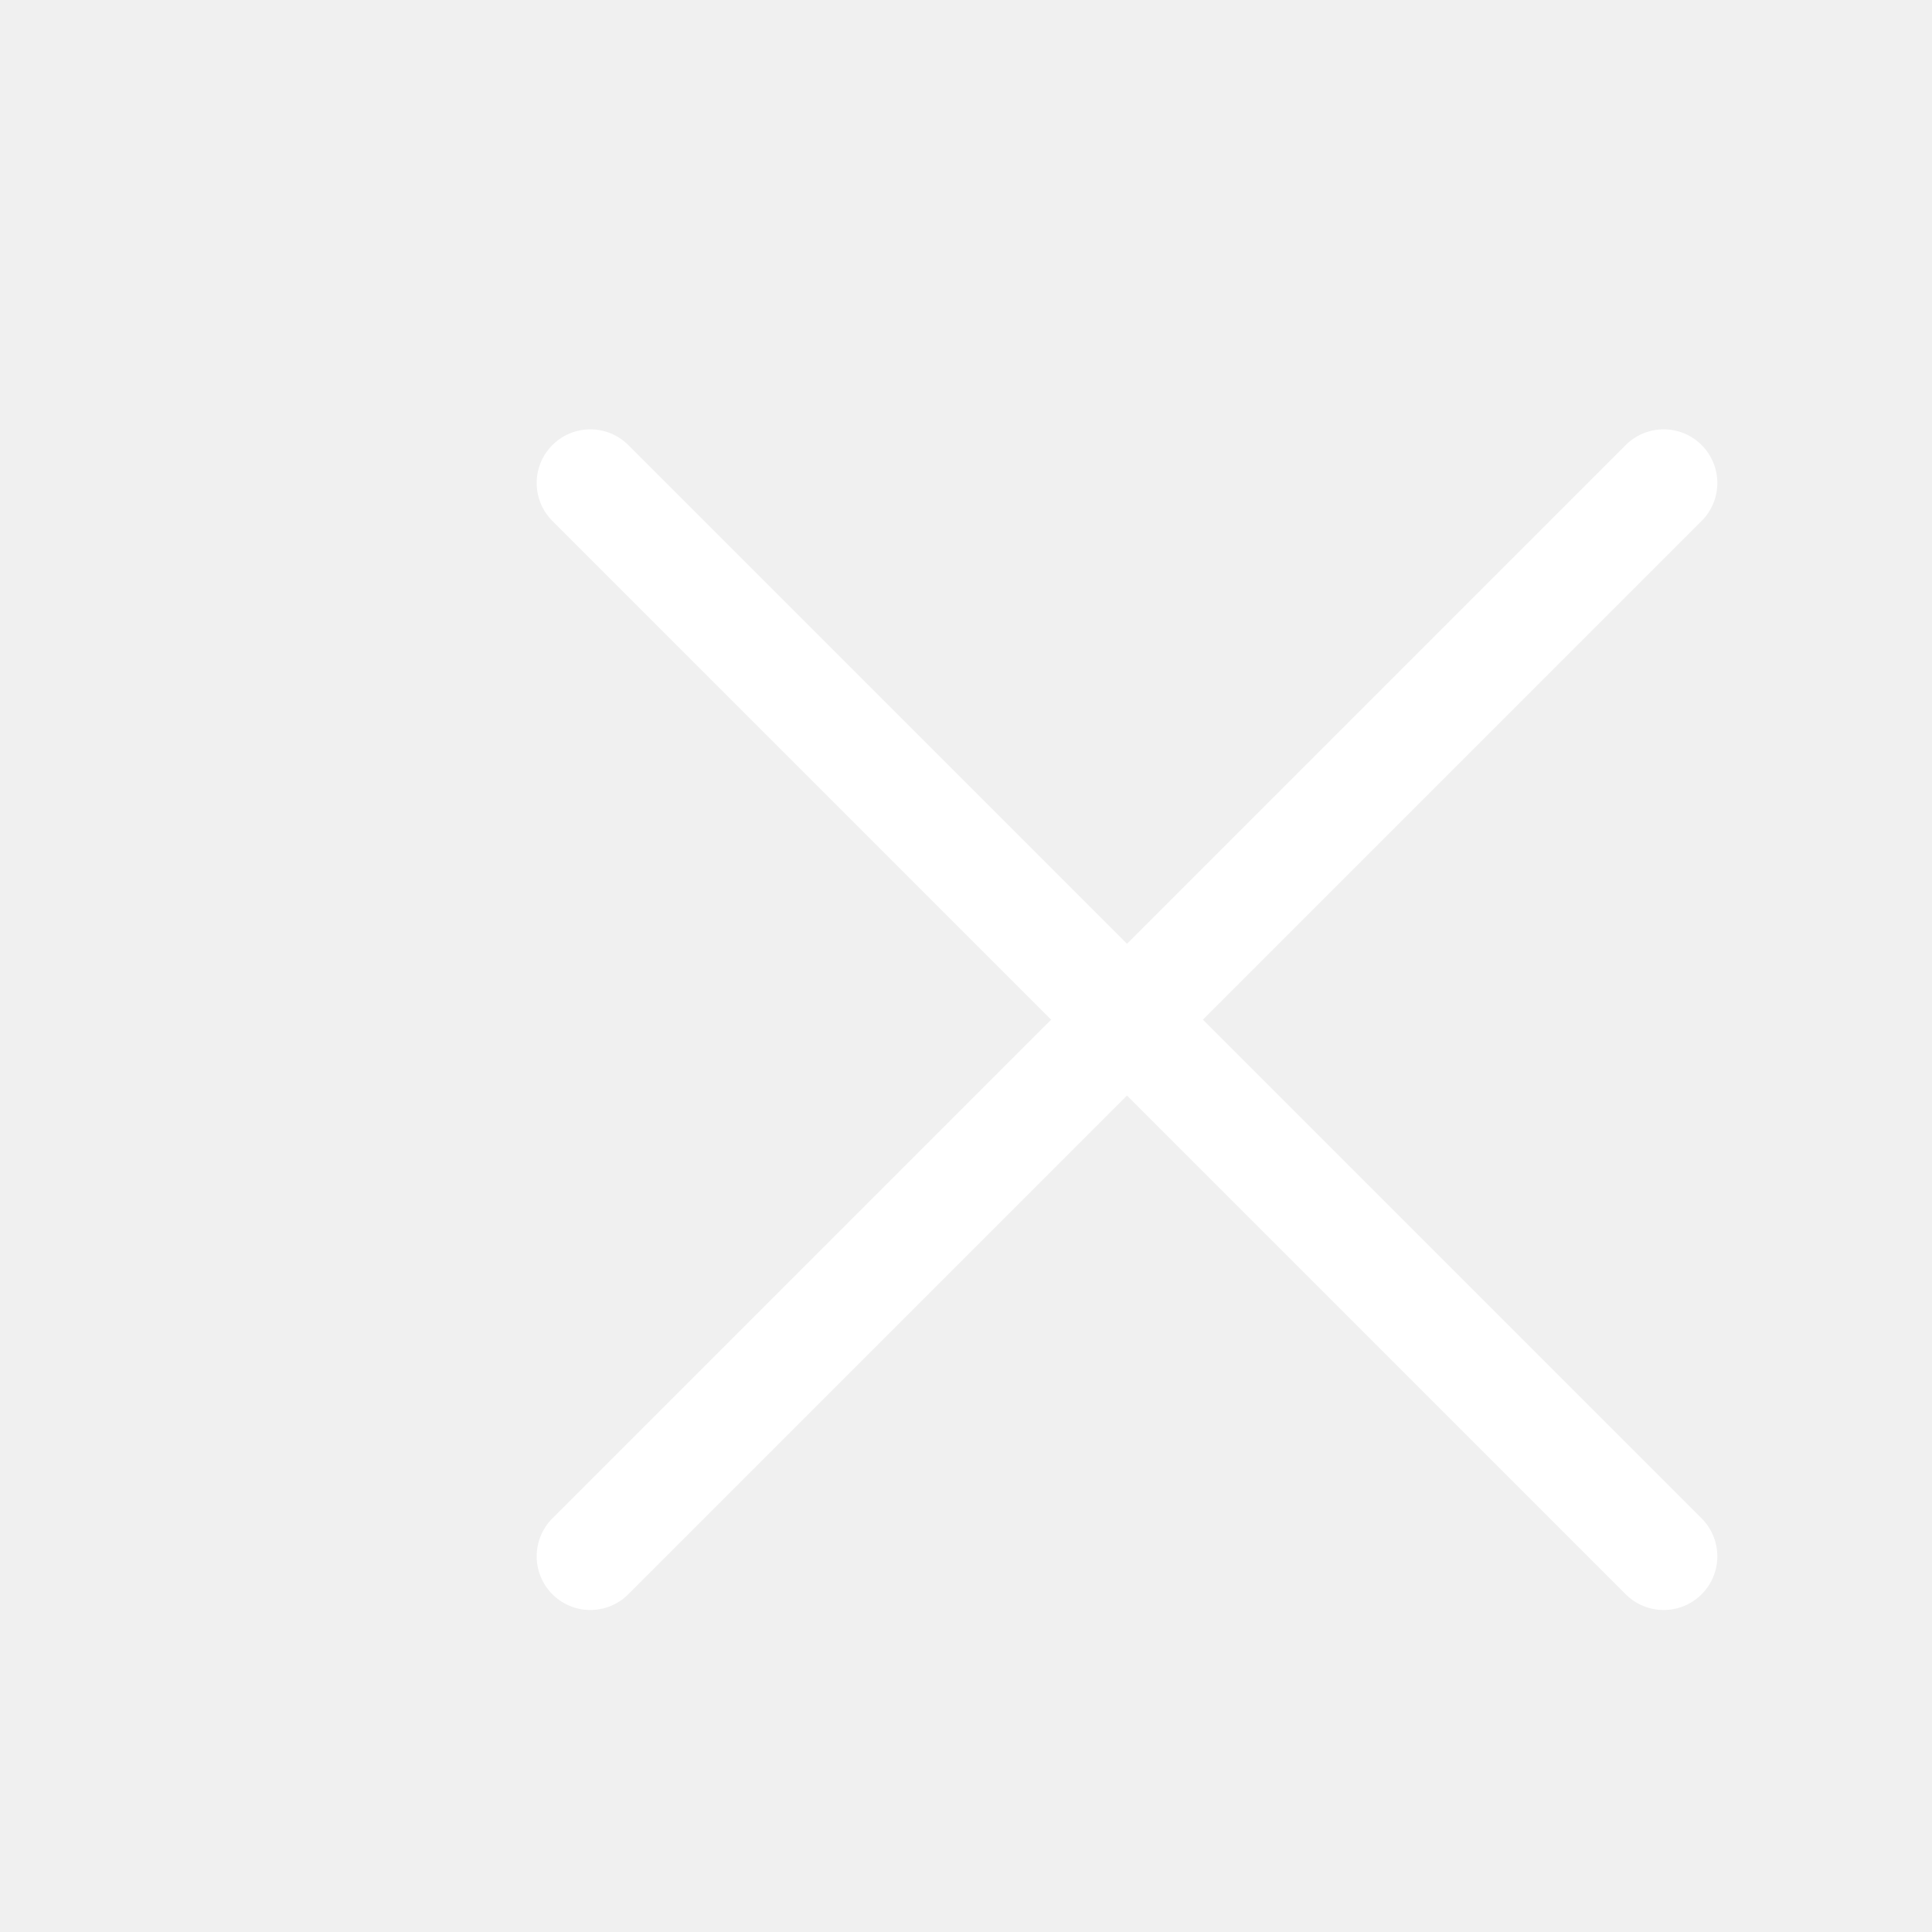
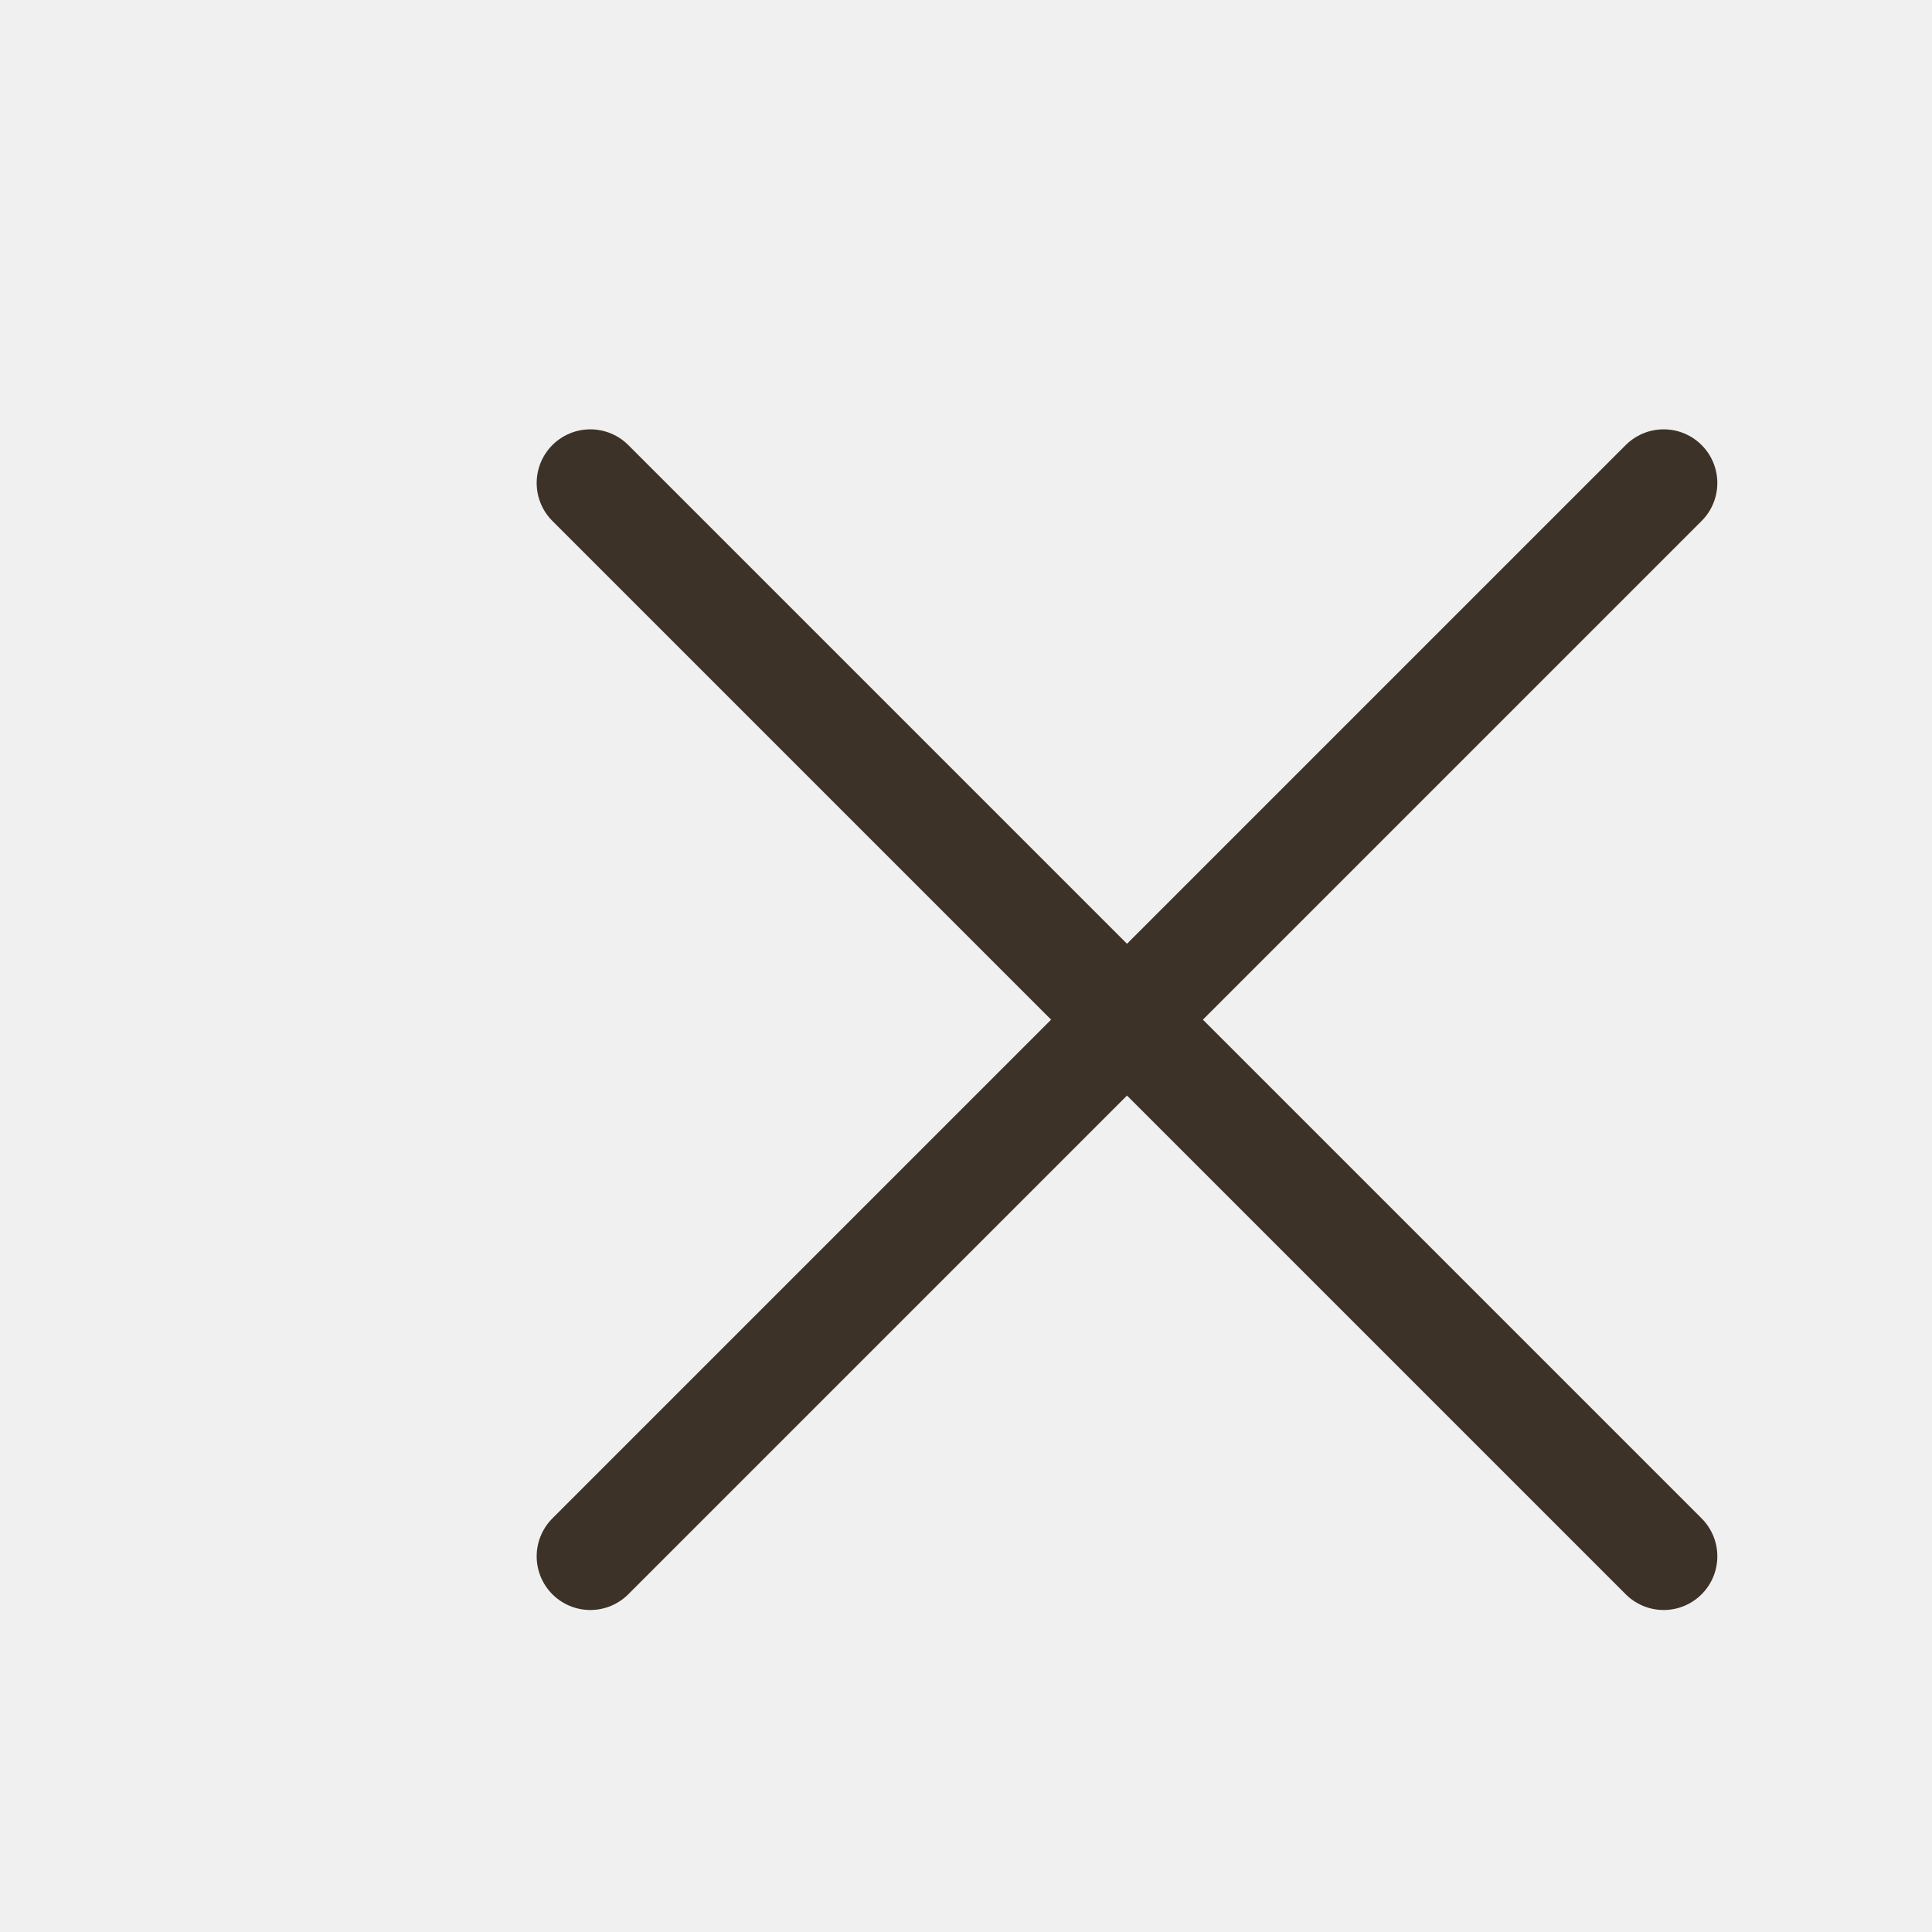
<svg xmlns="http://www.w3.org/2000/svg" width="18" height="18" viewBox="0 0 18 18">
-   <line x1="5.5" y1="4.5" x2="15.5" y2="14.5" style="fill:none;stroke:#fff;stroke-linecap:round;stroke-linejoin:round" />
-   <line x1="15.5" y1="4.5" x2="5.5" y2="14.5" style="fill:none;stroke:#fff;stroke-linecap:round;stroke-linejoin:round" />
+   <line x1="5.5" y1="4.5" x2="15.5" y2="14.5" style="fill:none;stroke:#3C3228;stroke-linecap:round;stroke-linejoin:round" />
+   <line x1="15.5" y1="4.5" x2="5.5" y2="14.5" style="fill:none;stroke:#3C3228;stroke-linecap:round;stroke-linejoin:round" />
</svg>
